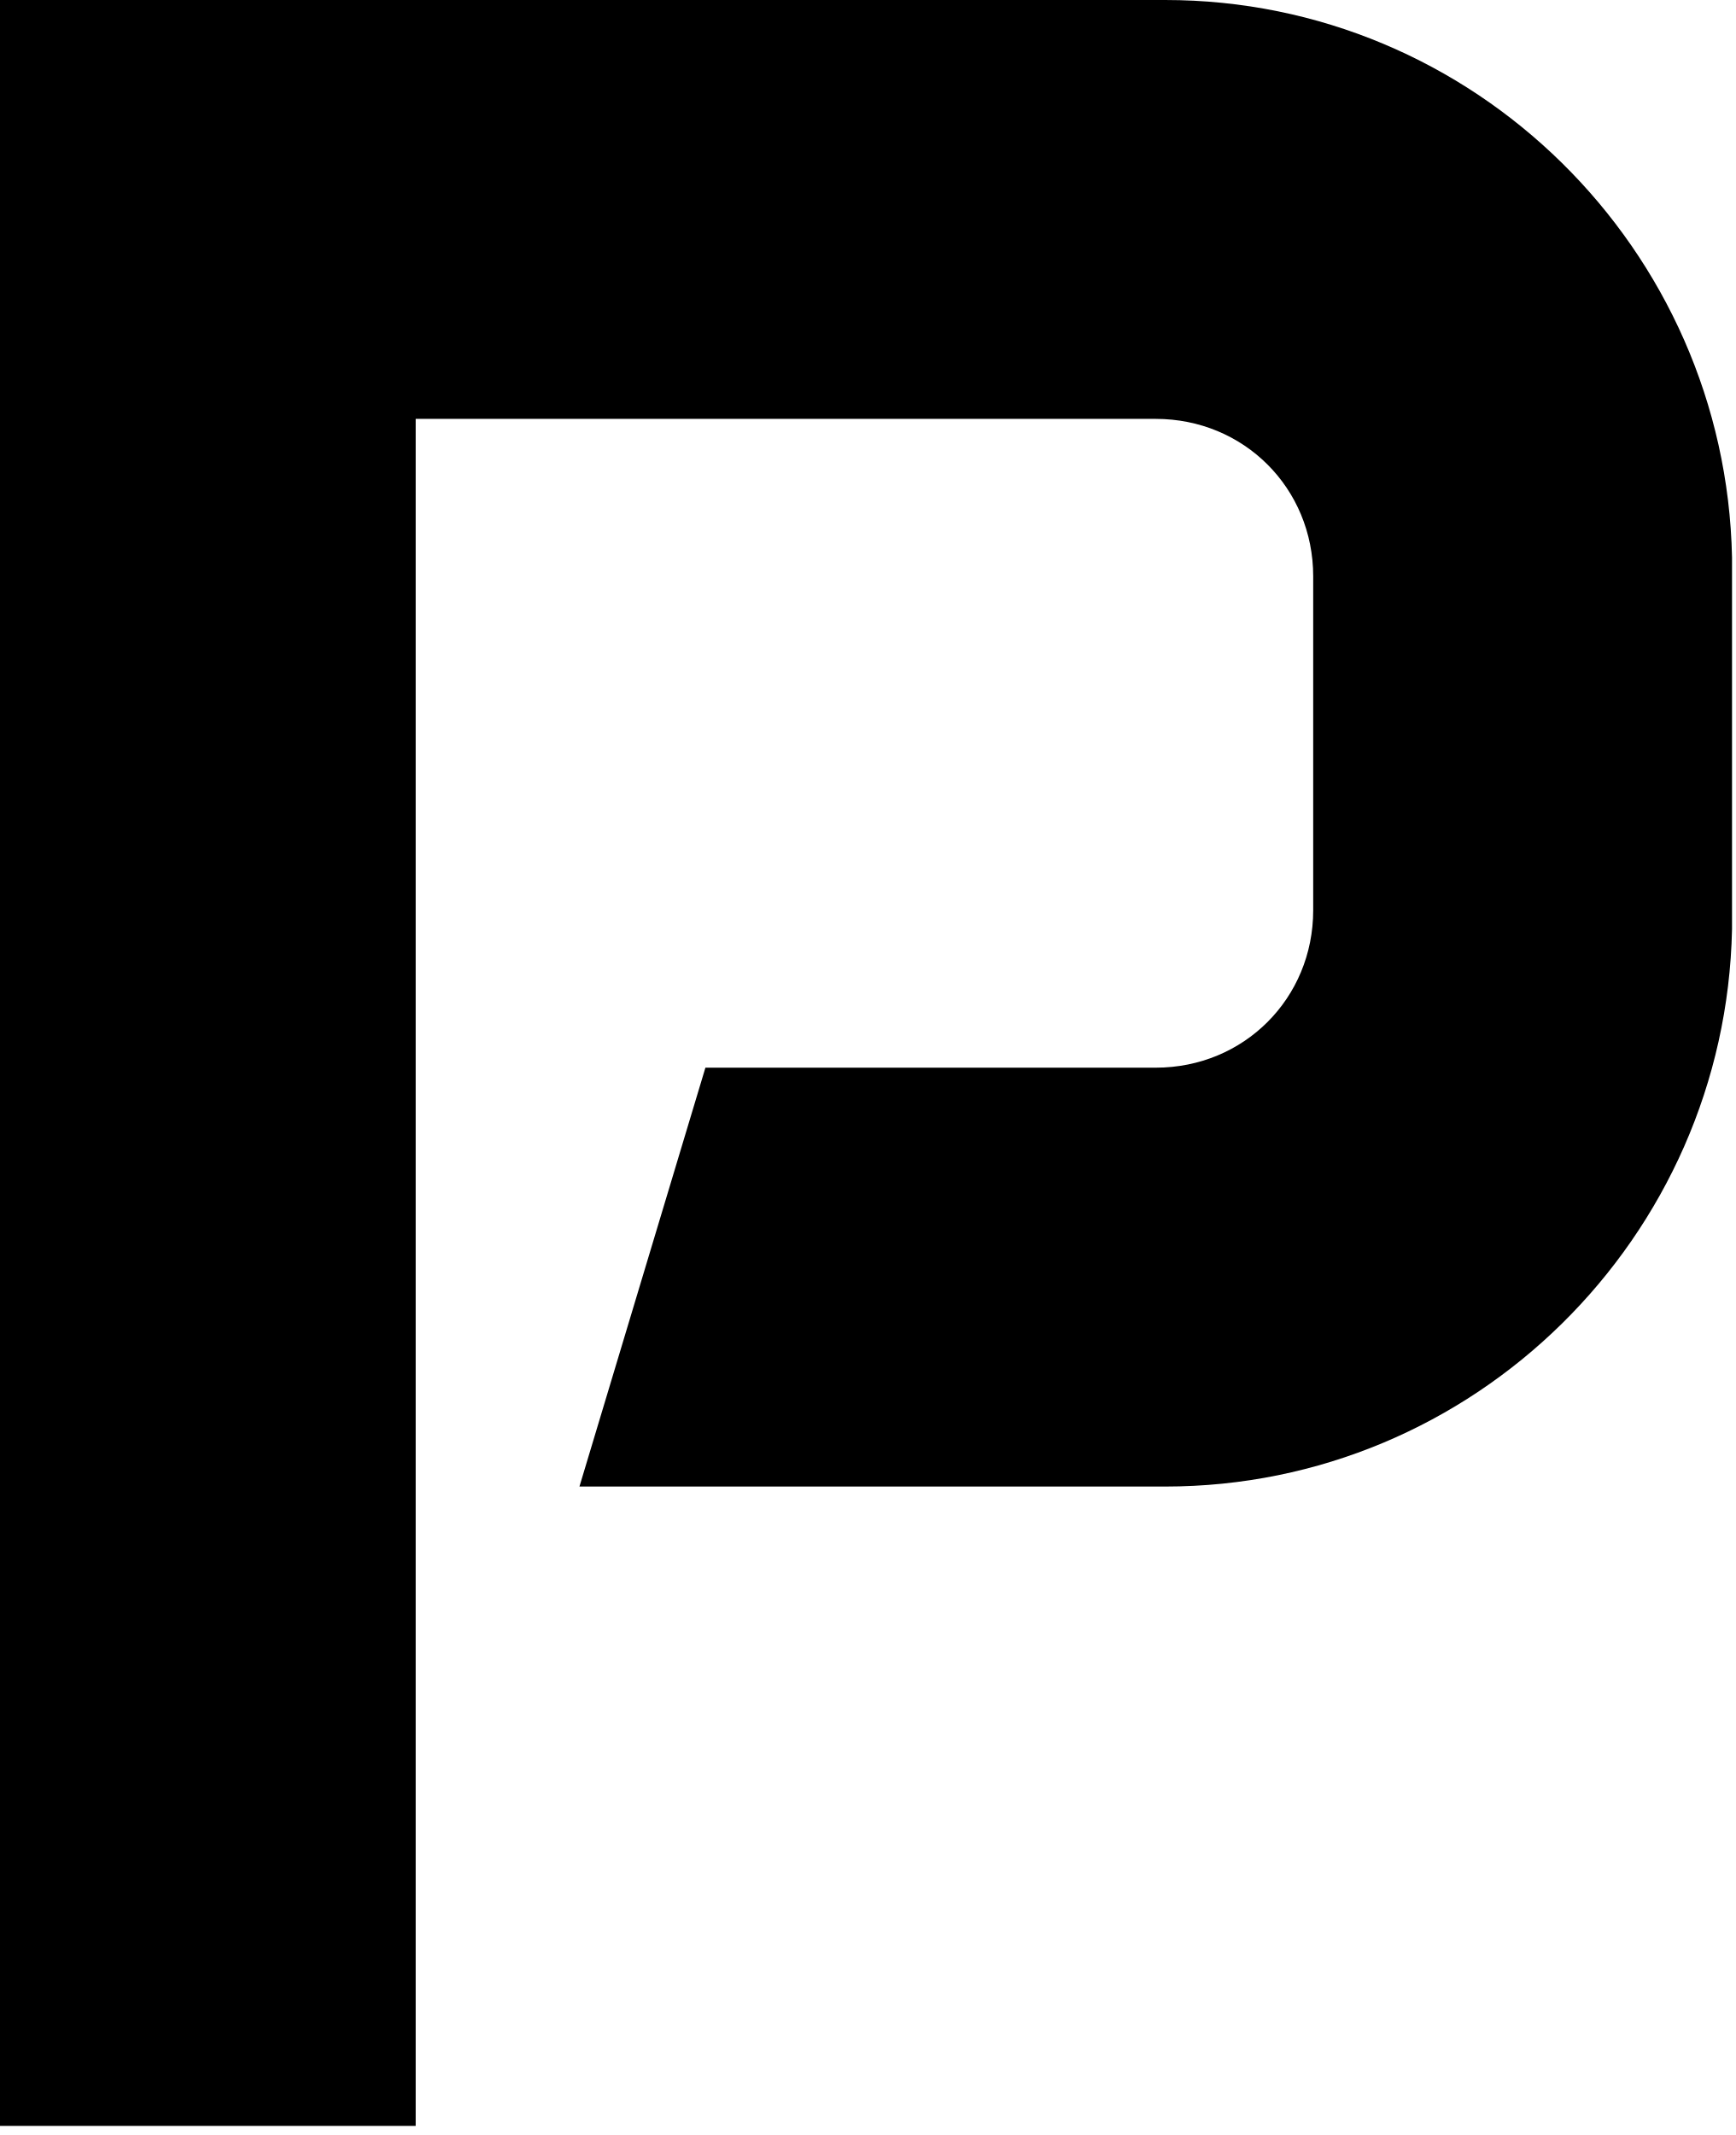
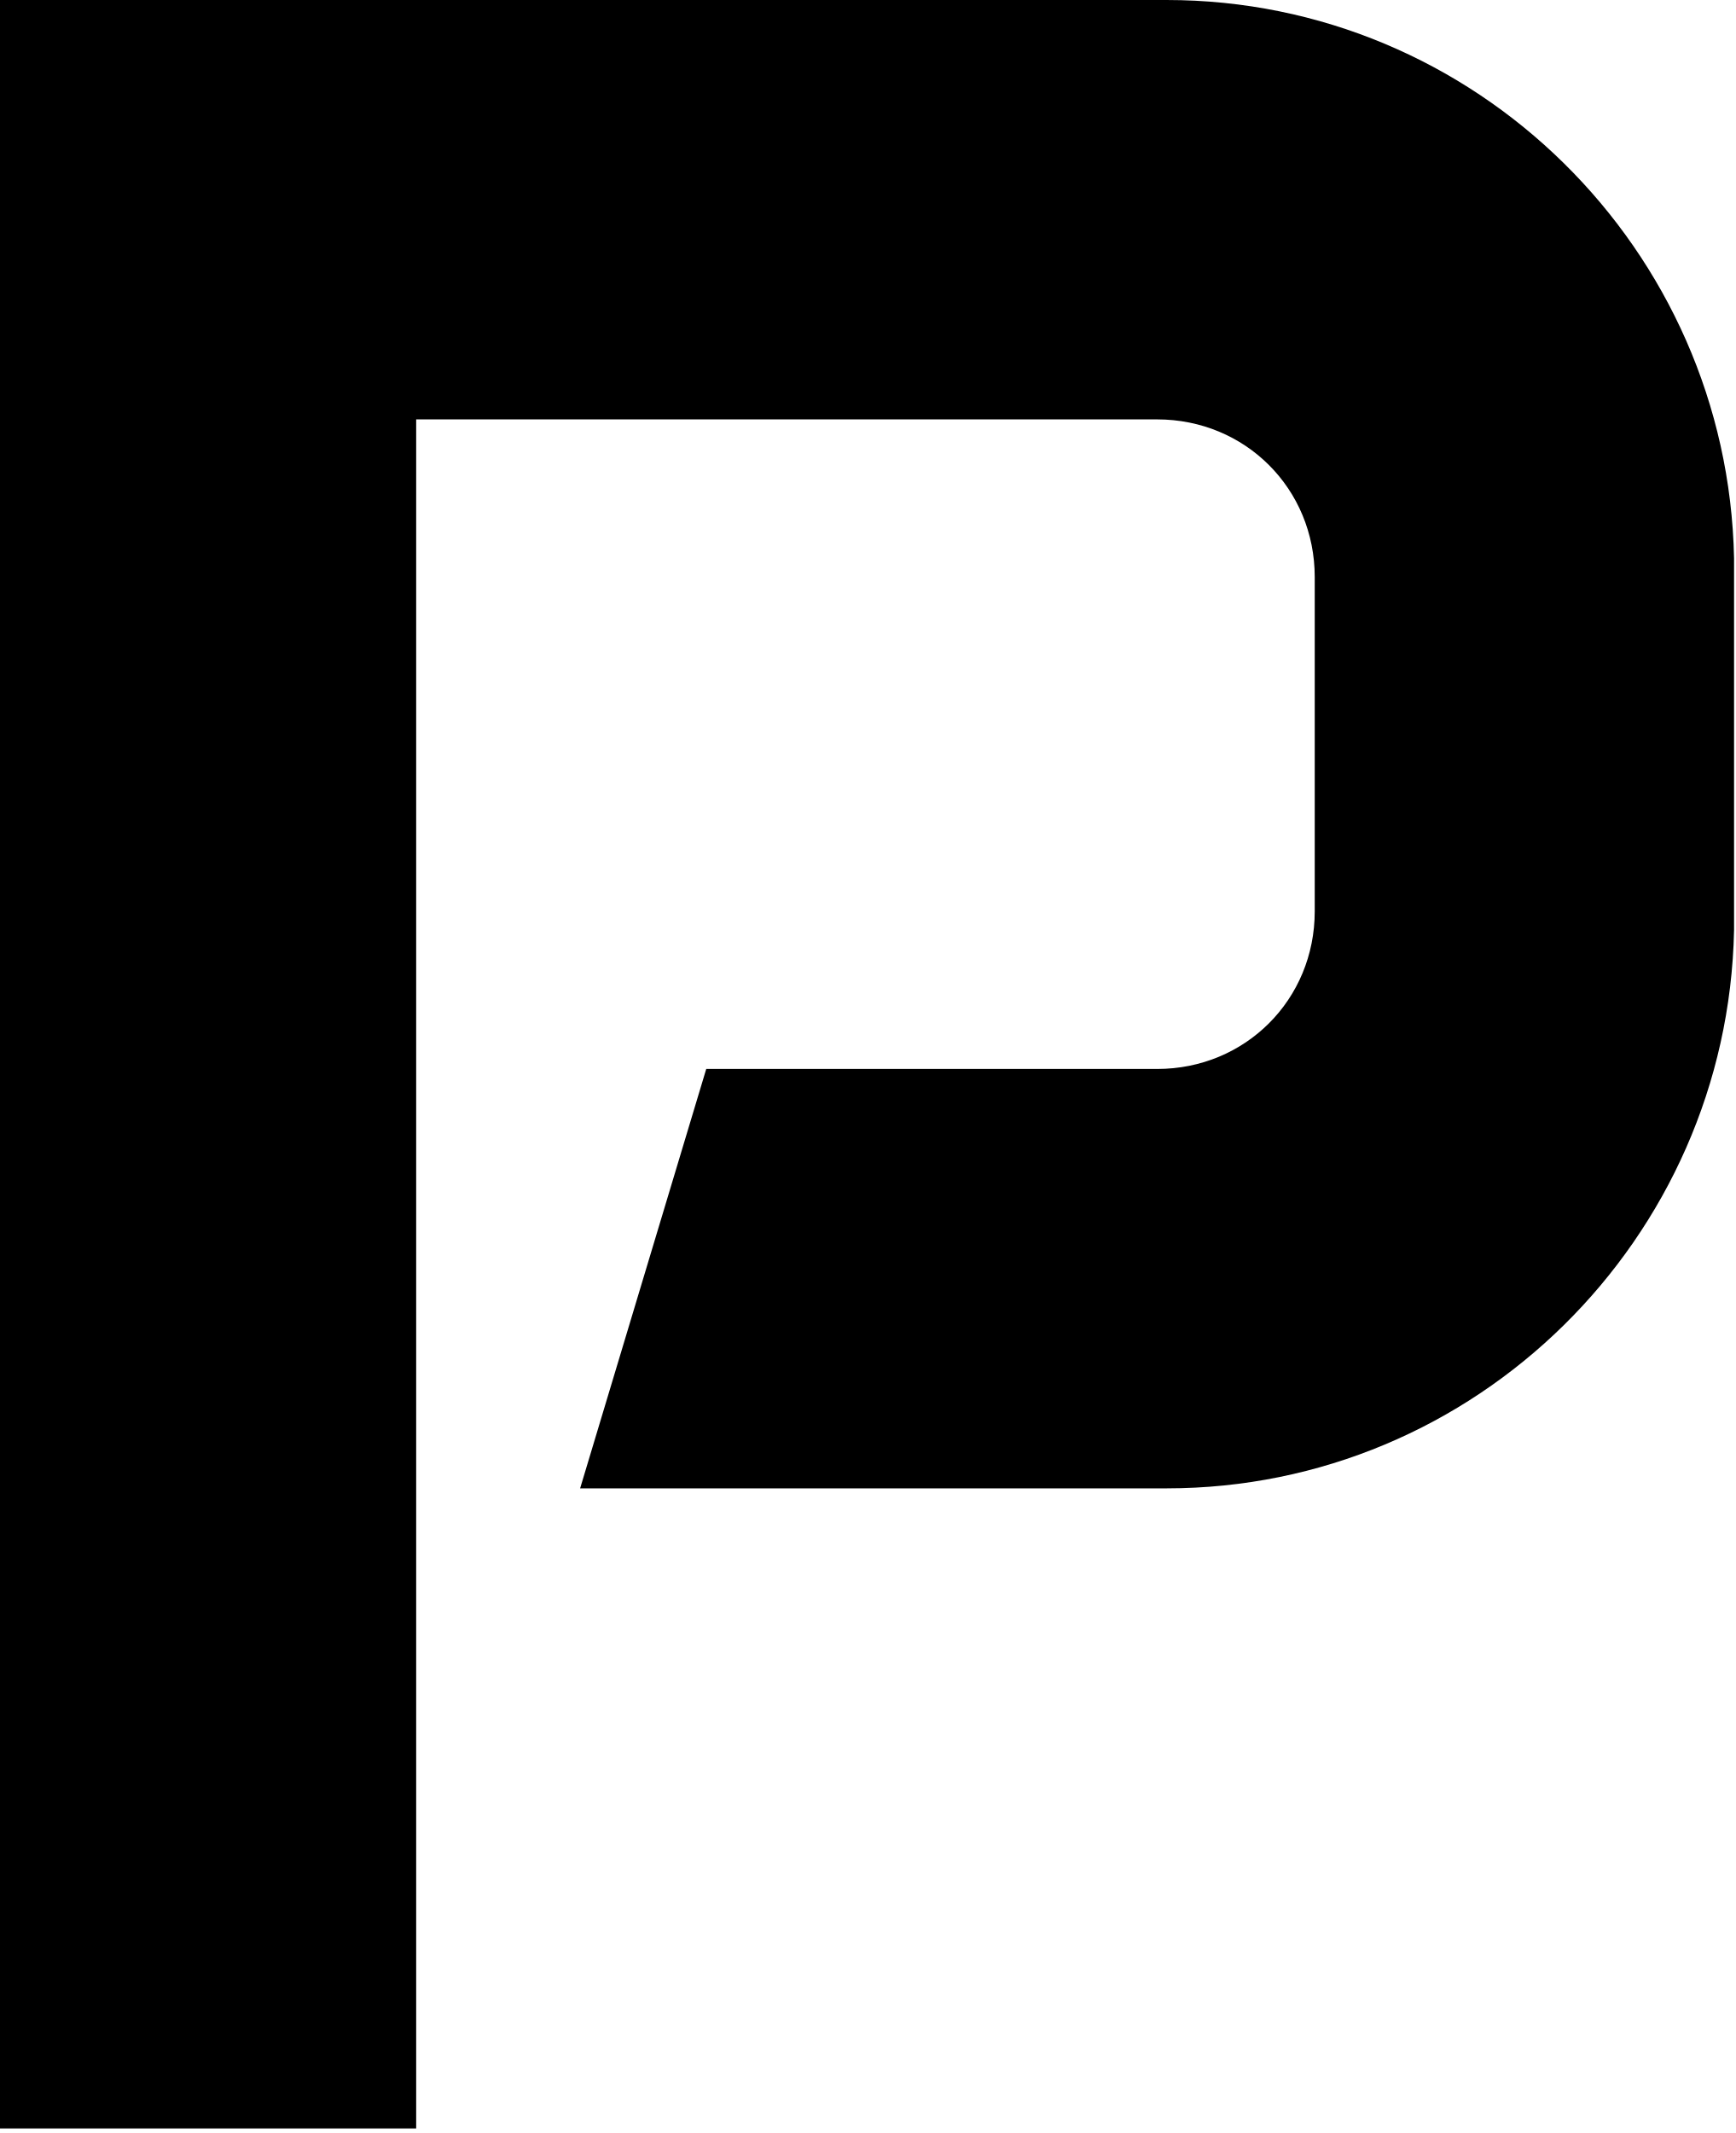
- <svg xmlns="http://www.w3.org/2000/svg" width="139" height="171" viewBox="0 0 139 171" fill="none">
-   <path d="M138.739 73.658V74.415C138.739 74.162 138.739 73.91 138.739 73.658ZM138.739 44.649V45.406C138.739 45.153 138.739 44.901 138.739 44.649ZM138.739 45.406C138.739 45.153 138.739 44.901 138.739 44.649C138.235 19.928 118.055 0 93.334 0H0V170.271H33.297V33.55H92.577C99.64 33.55 105.19 39.099 105.19 46.162V72.901C105.19 79.964 99.64 85.514 92.577 85.514H56.505L46.415 119.063H93.334C118.055 119.063 138.235 99.135 138.739 74.415C138.739 74.162 138.739 73.91 138.739 73.658V45.406Z" fill="black" />
+ <svg xmlns="http://www.w3.org/2000/svg" width="201" height="247" viewBox="0 0 201 247" fill="none">
+   <path d="M200.833 106.624V107.719C200.833 107.354 200.833 106.989 200.833 106.624ZM200.833 64.632V65.727C200.833 65.362 200.833 64.997 200.833 64.632ZM200.833 65.727C200.833 65.362 200.833 64.997 200.833 64.632C200.103 28.847 170.891 0 135.106 0H0V246.476H48.2V48.565H134.01C144.235 48.565 152.268 56.598 152.268 66.823V105.528C152.268 115.753 144.235 123.786 134.01 123.786H81.794L67.188 172.351H135.106C170.891 172.351 200.103 143.504 200.833 107.719C200.833 107.354 200.833 106.989 200.833 106.624V65.727Z" fill="black" />
</svg>
